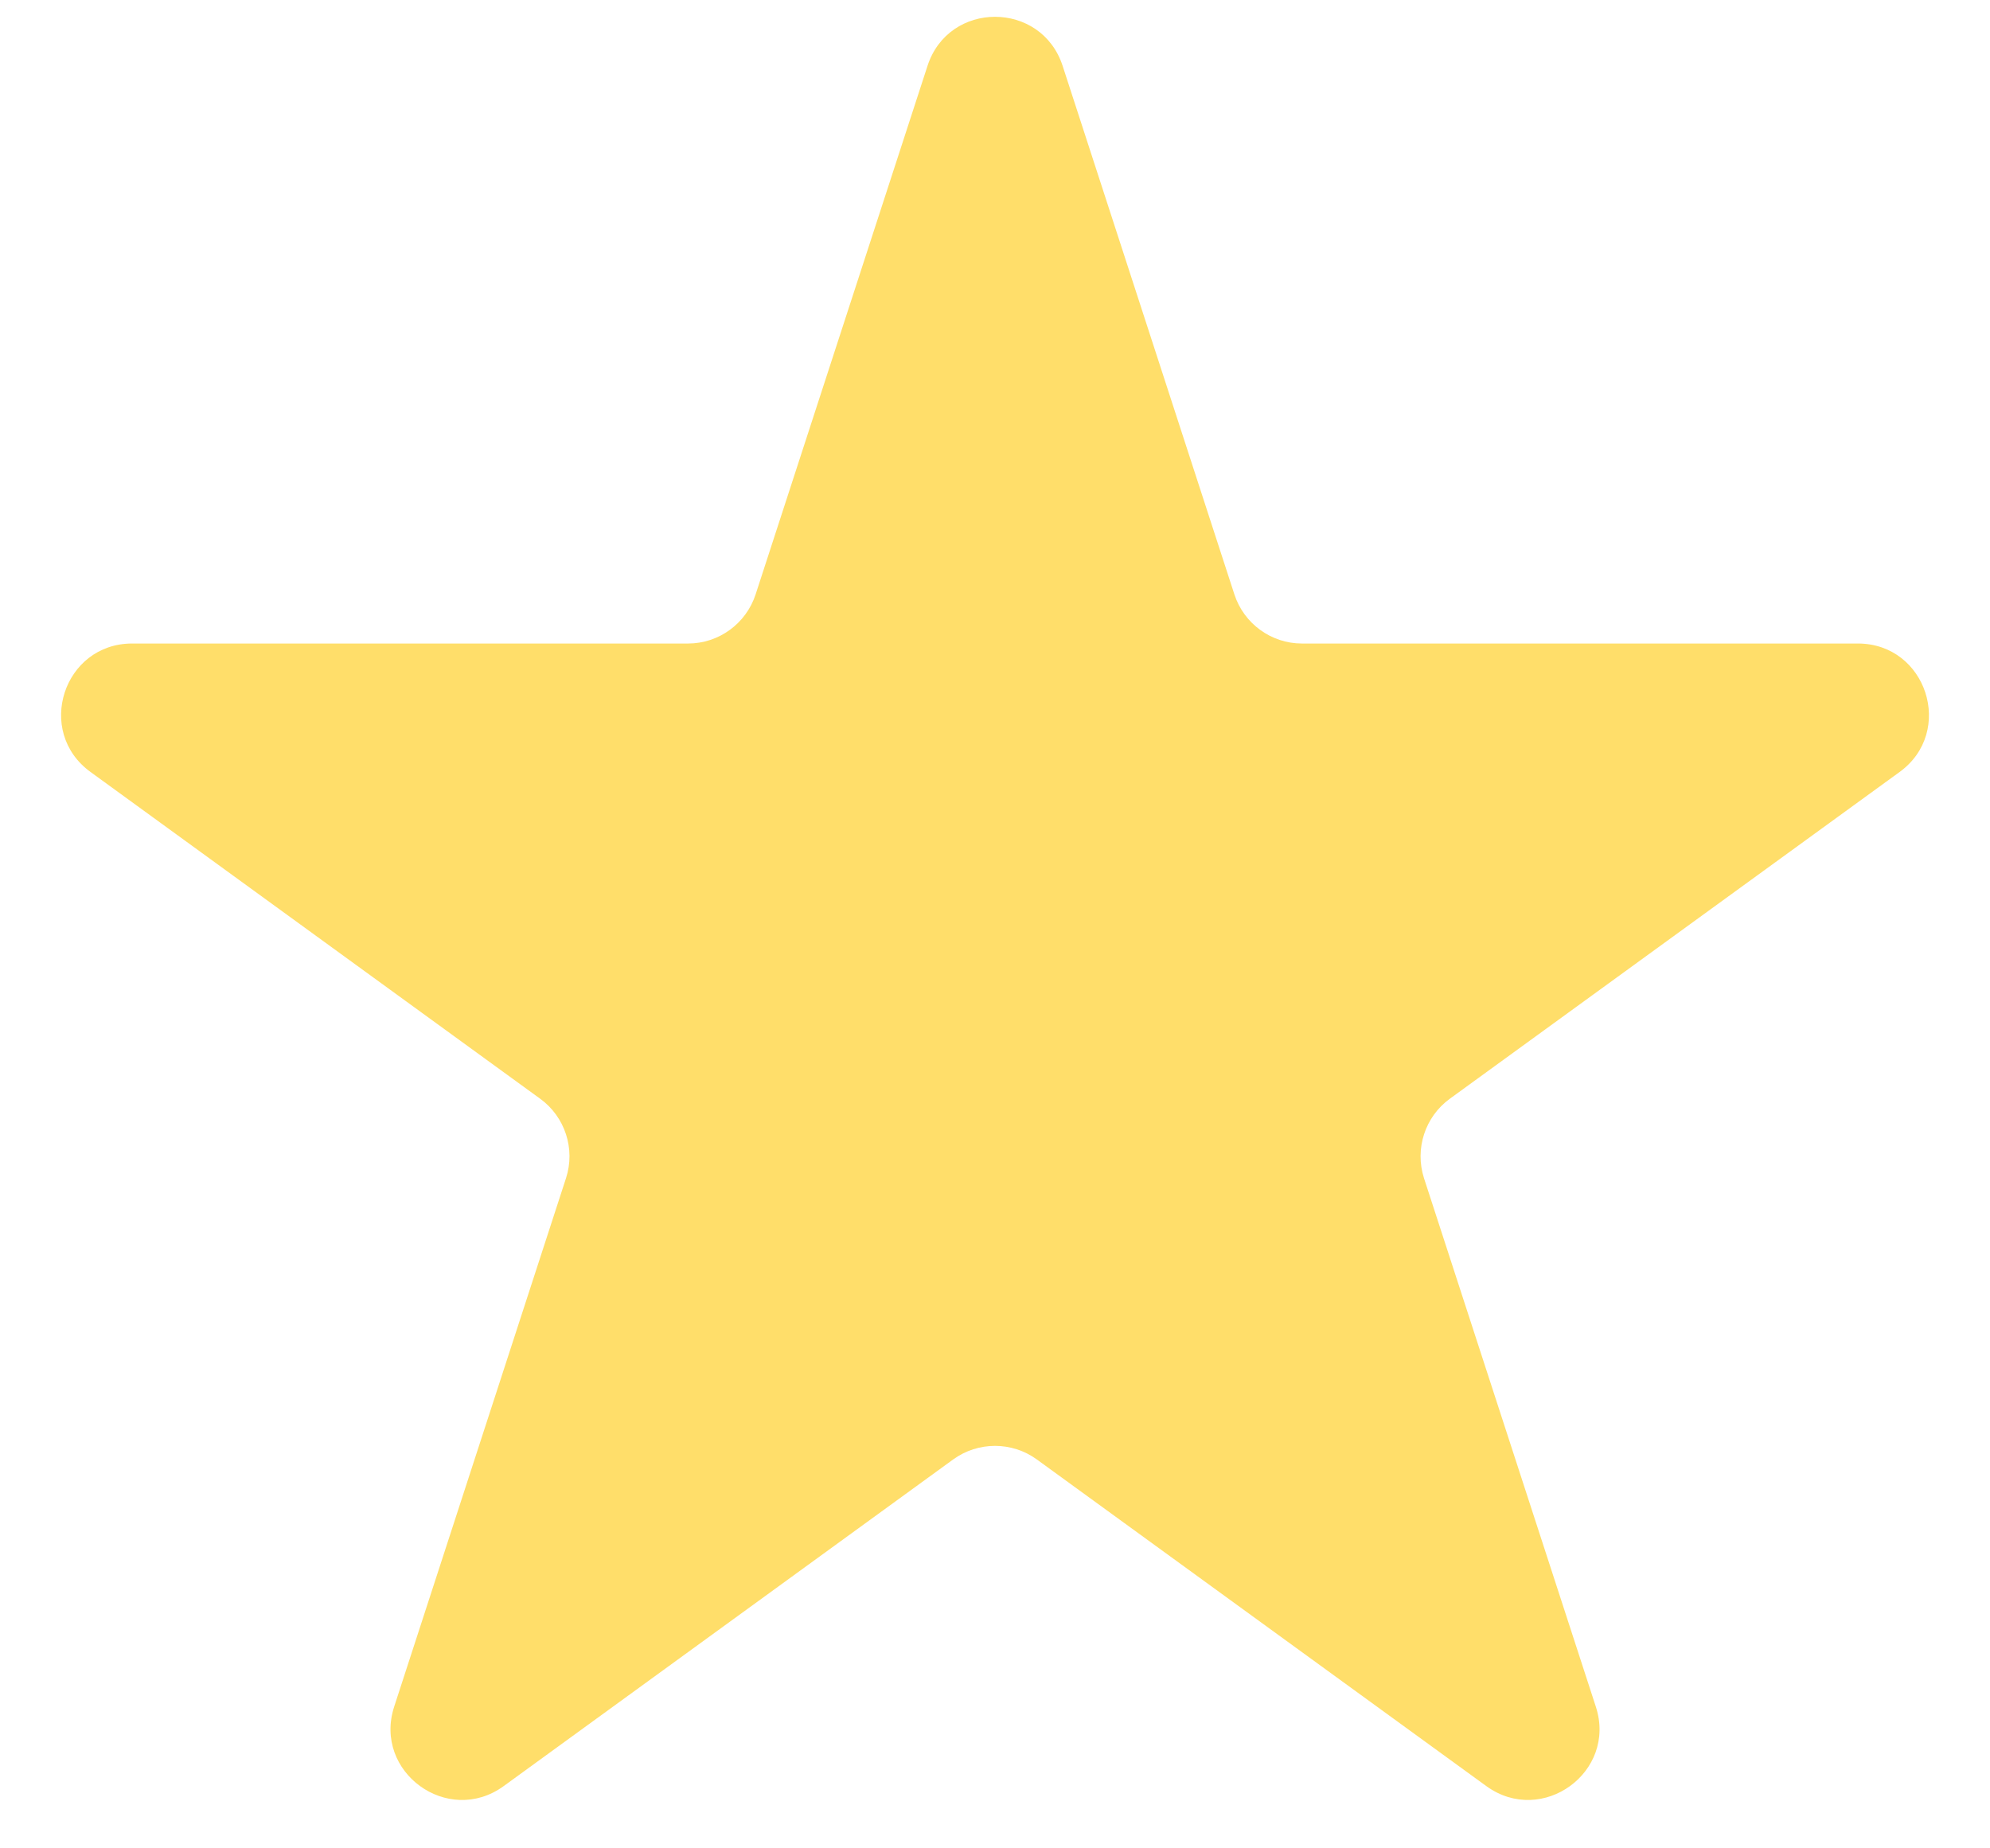
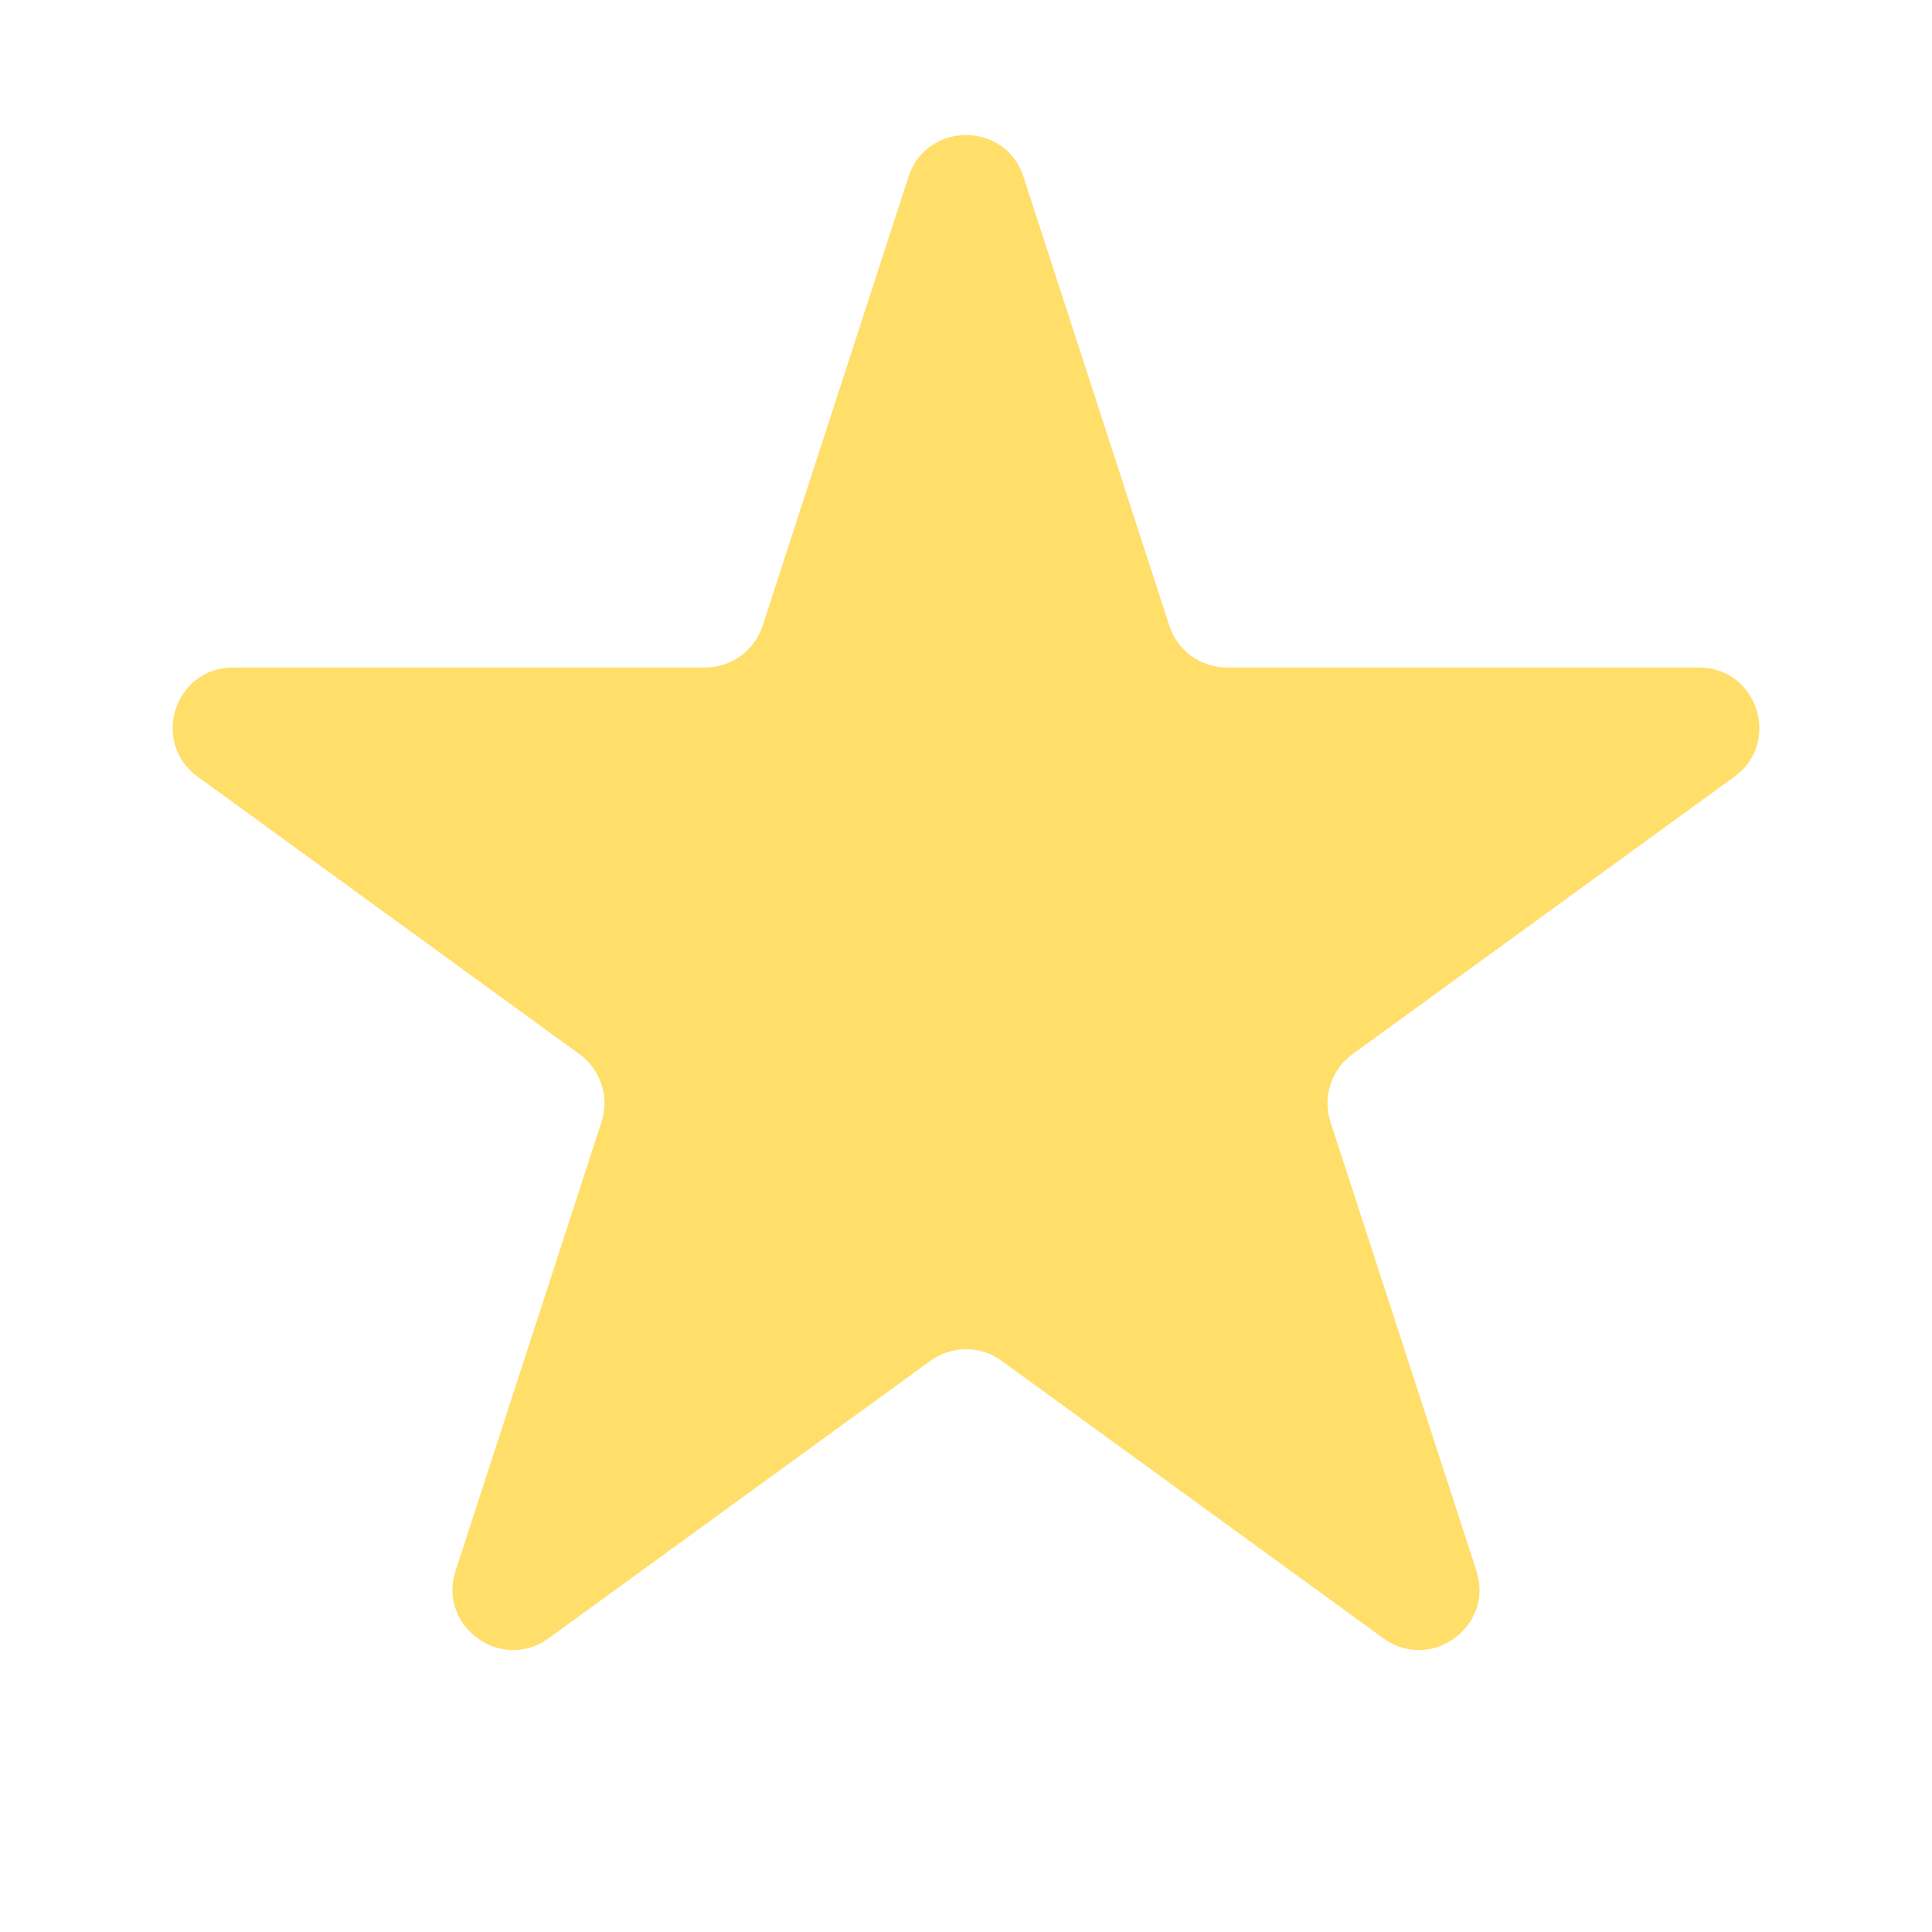
- <svg xmlns="http://www.w3.org/2000/svg" width="14" height="13" viewBox="0 0 14 13" fill="none">
-   <path d="M6.525 0.464C6.674 0.003 7.326 0.003 7.476 0.464L8.684 4.182C8.751 4.388 8.943 4.528 9.159 4.528H13.07C13.554 4.528 13.755 5.148 13.364 5.432L10.2 7.731C10.025 7.858 9.952 8.084 10.018 8.29L11.227 12.009C11.377 12.469 10.849 12.852 10.457 12.568L7.294 10.269C7.119 10.142 6.881 10.142 6.706 10.269L3.543 12.568C3.151 12.852 2.624 12.469 2.773 12.009L3.982 8.29C4.049 8.084 3.975 7.858 3.8 7.731L0.637 5.432C0.245 5.148 0.446 4.528 0.93 4.528H4.841C5.057 4.528 5.249 4.388 5.316 4.182L6.525 0.464Z" fill="#FFDE6A" />
+ <svg xmlns="http://www.w3.org/2000/svg" width="16" height="16" viewBox="0 0 16 16" fill="none">
+   <path d="M7.524 1.464C7.674 1.003 8.326 1.003 8.476 1.464L9.684 5.182C9.751 5.388 9.943 5.528 10.159 5.528H14.07C14.554 5.528 14.755 6.148 14.364 6.432L11.2 8.731C11.025 8.858 10.951 9.084 11.018 9.29L12.227 13.009C12.376 13.469 11.849 13.852 11.457 13.568L8.294 11.269C8.119 11.142 7.881 11.142 7.706 11.269L4.543 13.568C4.151 13.852 3.624 13.469 3.773 13.009L4.982 9.29C5.049 9.084 4.975 8.858 4.8 8.731L1.637 6.432C1.245 6.148 1.446 5.528 1.93 5.528H5.841C6.057 5.528 6.249 5.388 6.316 5.182L7.524 1.464Z" fill="#FFDE6A" />
</svg>
